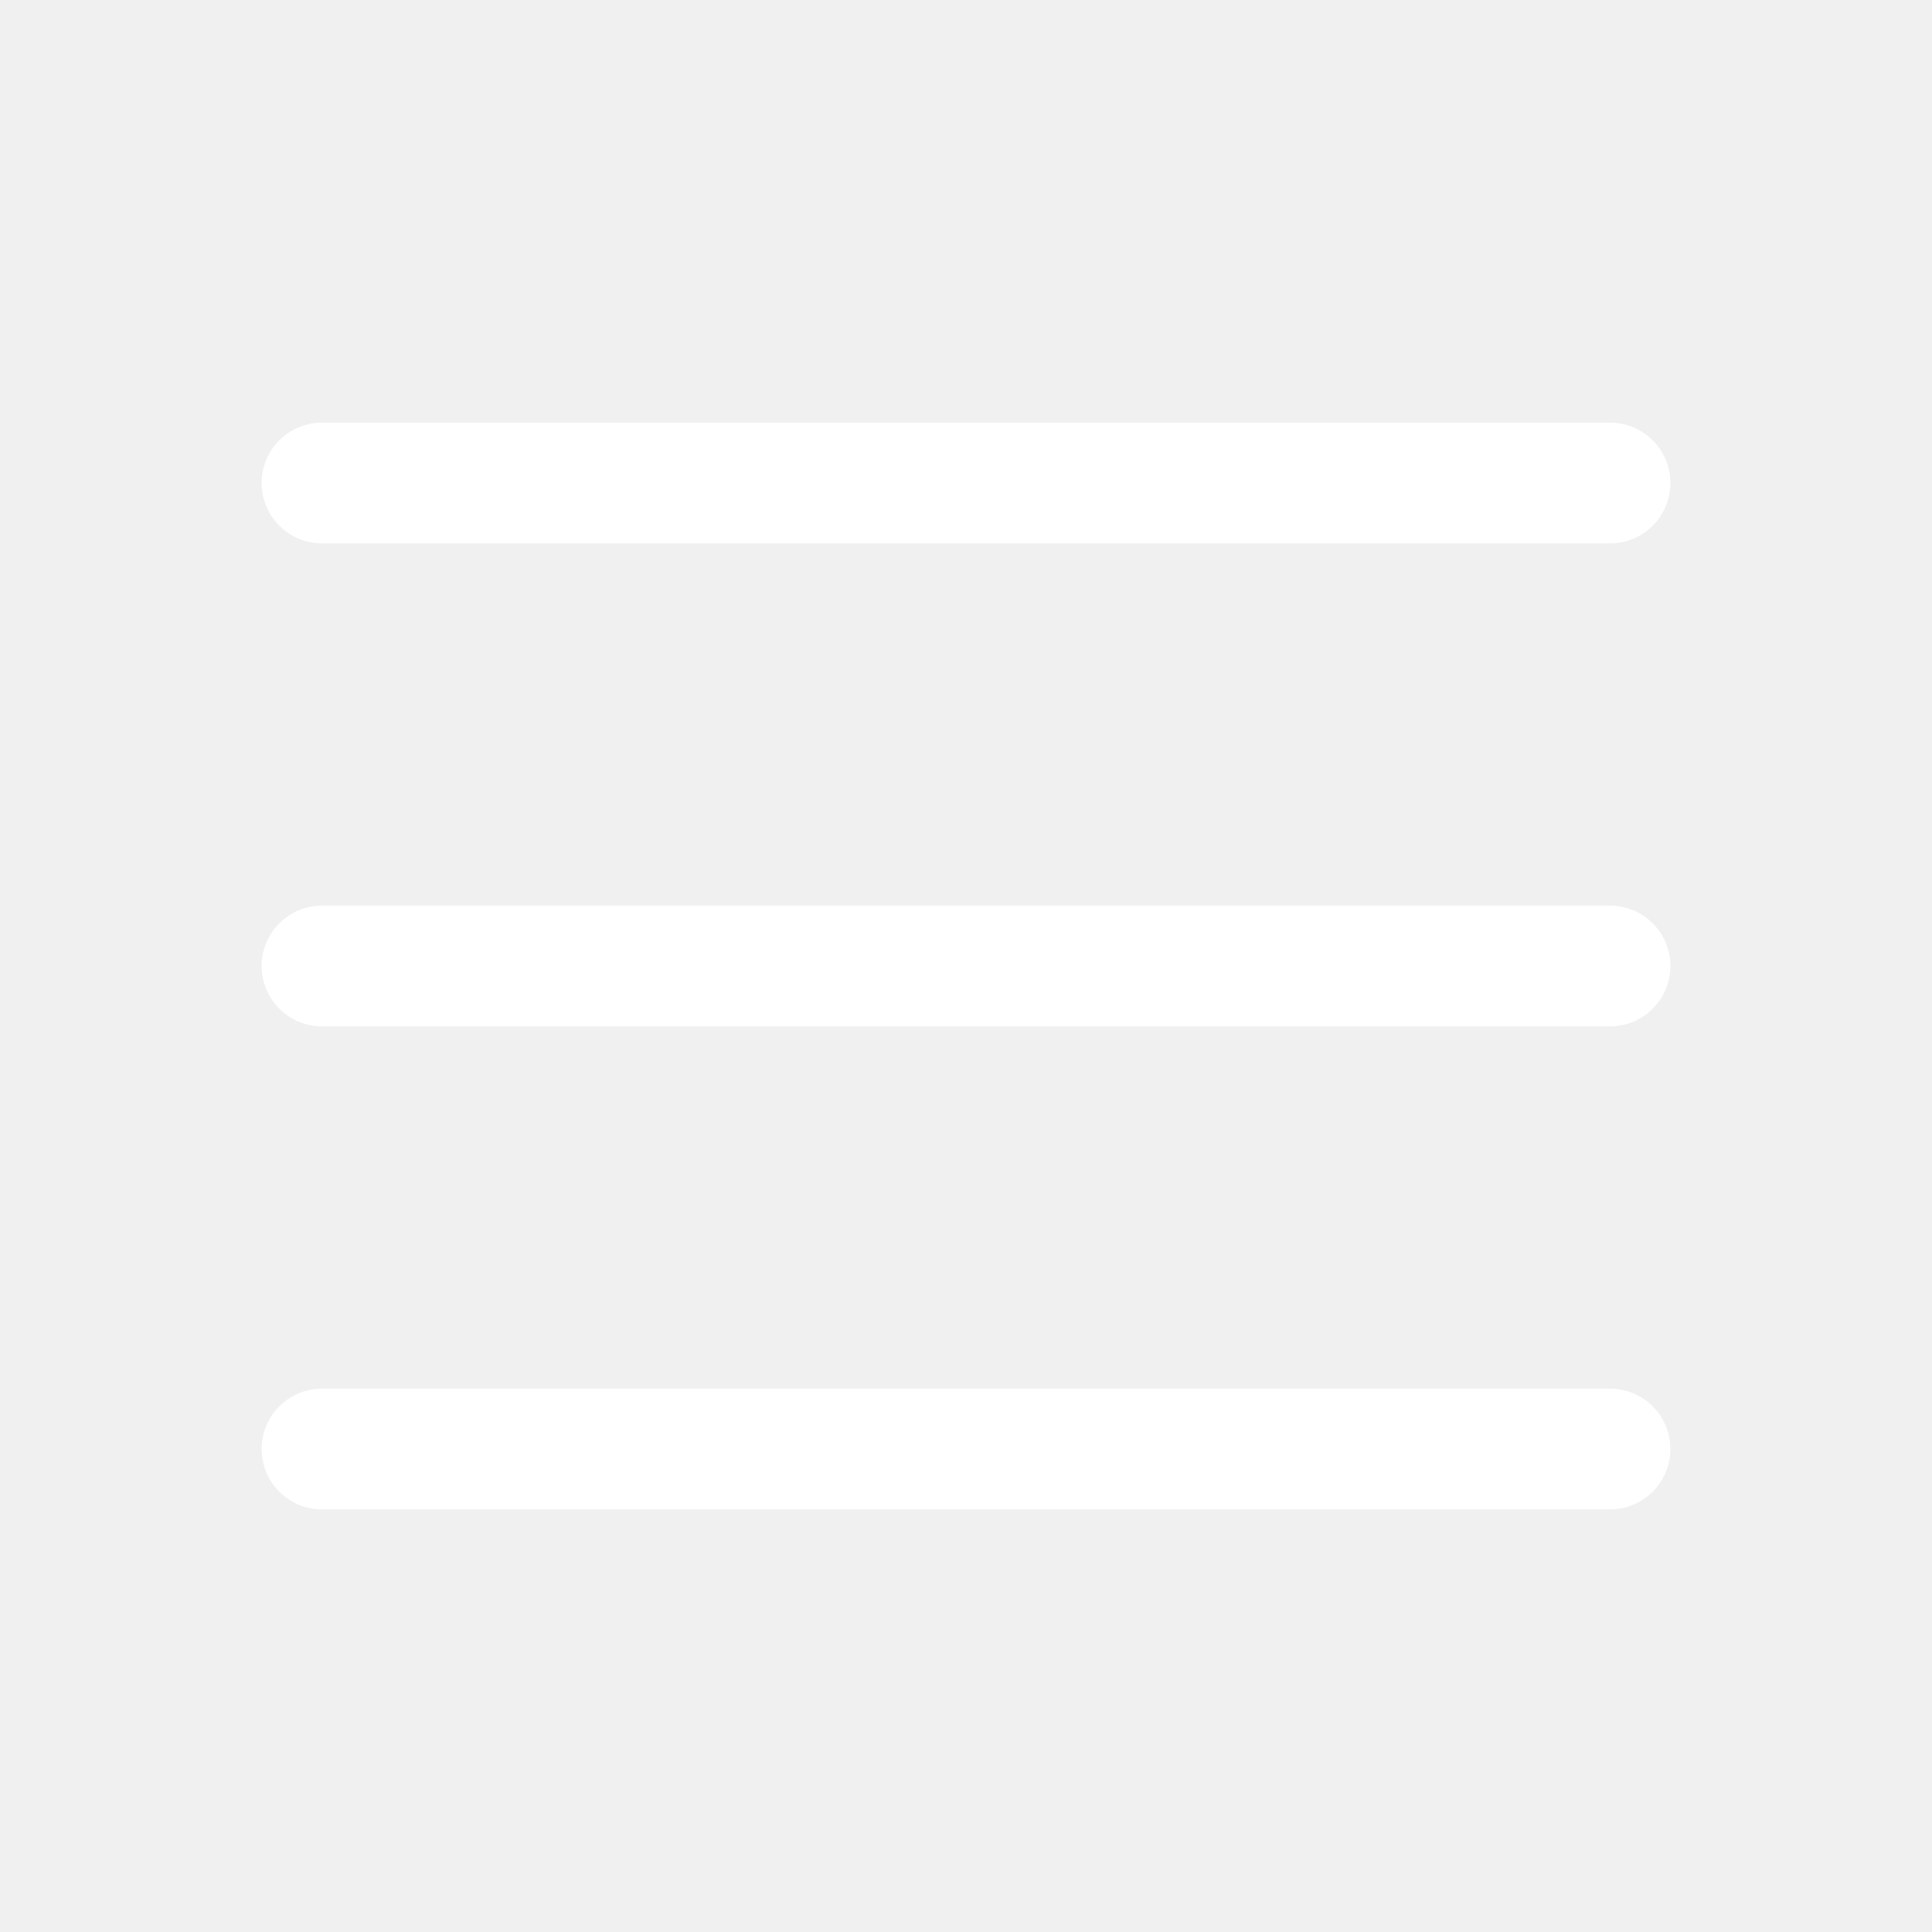
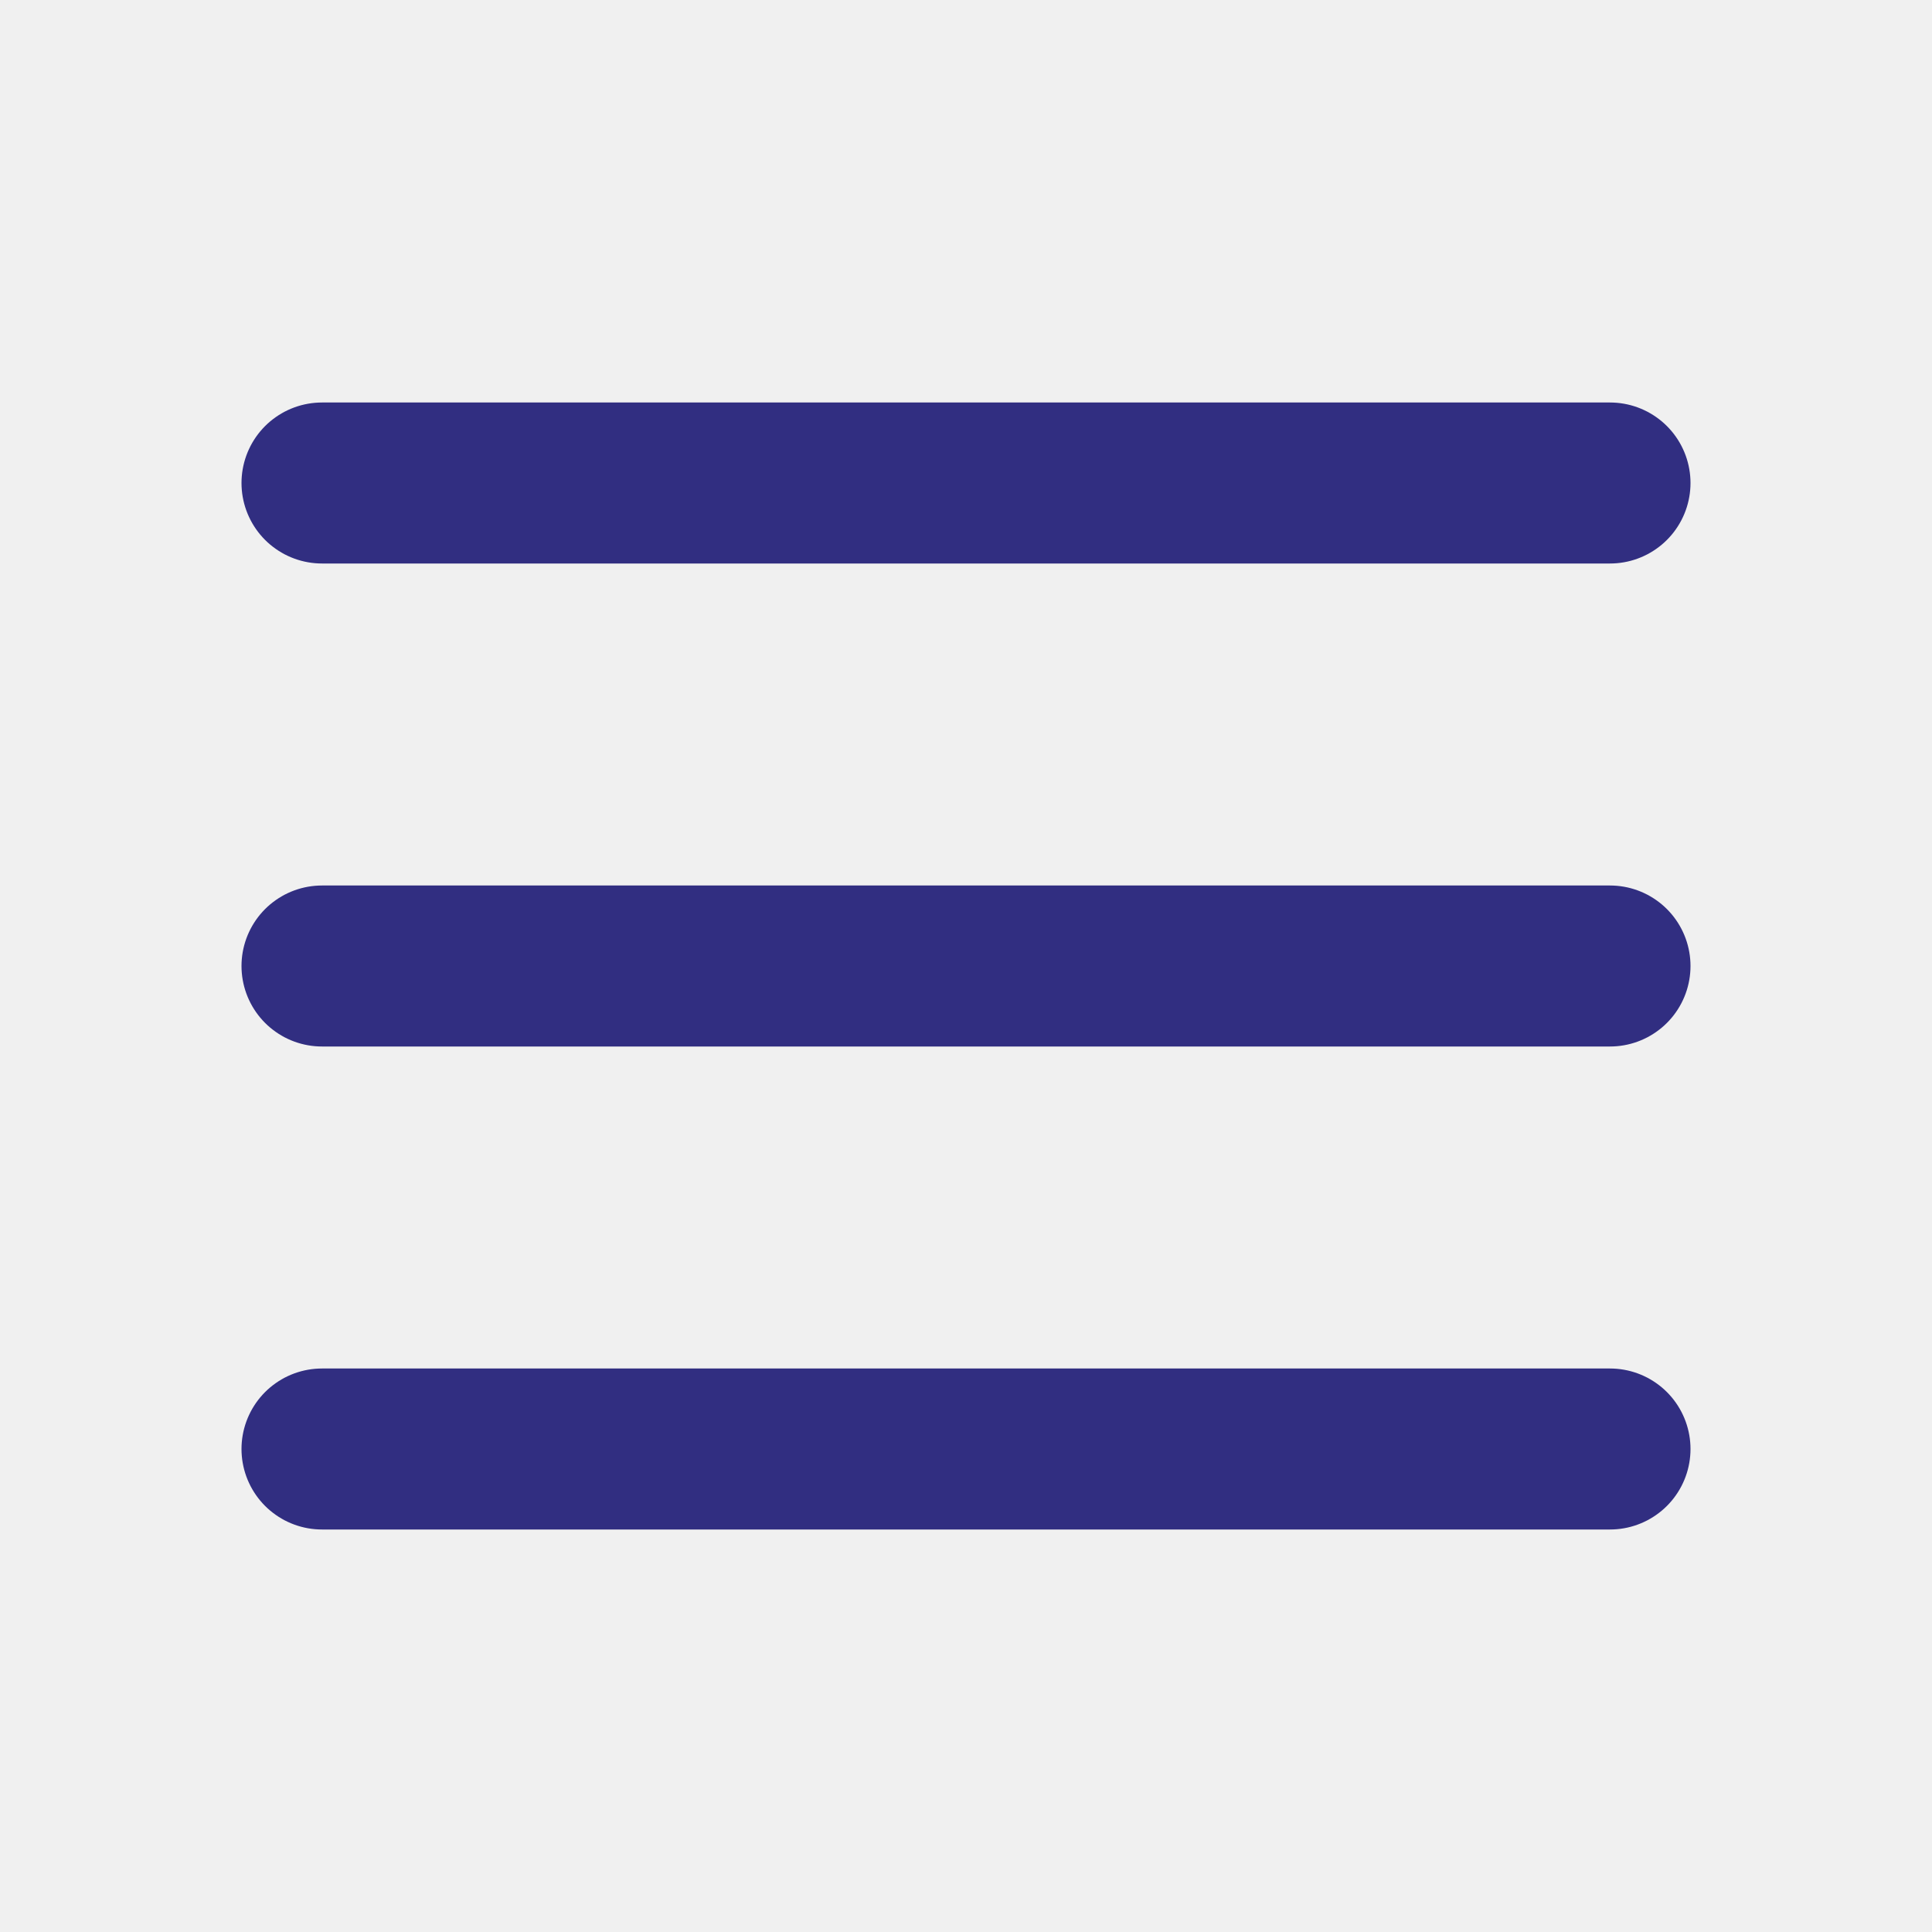
- <svg xmlns="http://www.w3.org/2000/svg" width="24" height="24" viewBox="0 0 24 24" fill="none" stroke="#ffffff" stroke-width="1.5" stroke-linecap="round" stroke-linejoin="round" class="icon icon-tabler icons-tabler-outline icon-tabler-menu-2">
+ <svg xmlns="http://www.w3.org/2000/svg" width="24" height="24" viewBox="0 0 24 24" fill="none" stroke="#312e81" stroke-width="2" stroke-linecap="round" stroke-linejoin="round" class="icon icon-tabler icons-tabler-outline icon-tabler-menu-2">
  <path stroke="none" d="M0 0h24v24H0z" fill="none" />
  <path d="M4 6l16 0" />
  <path d="M4 12l16 0" />
  <path d="M4 18l16 0" />
</svg>
